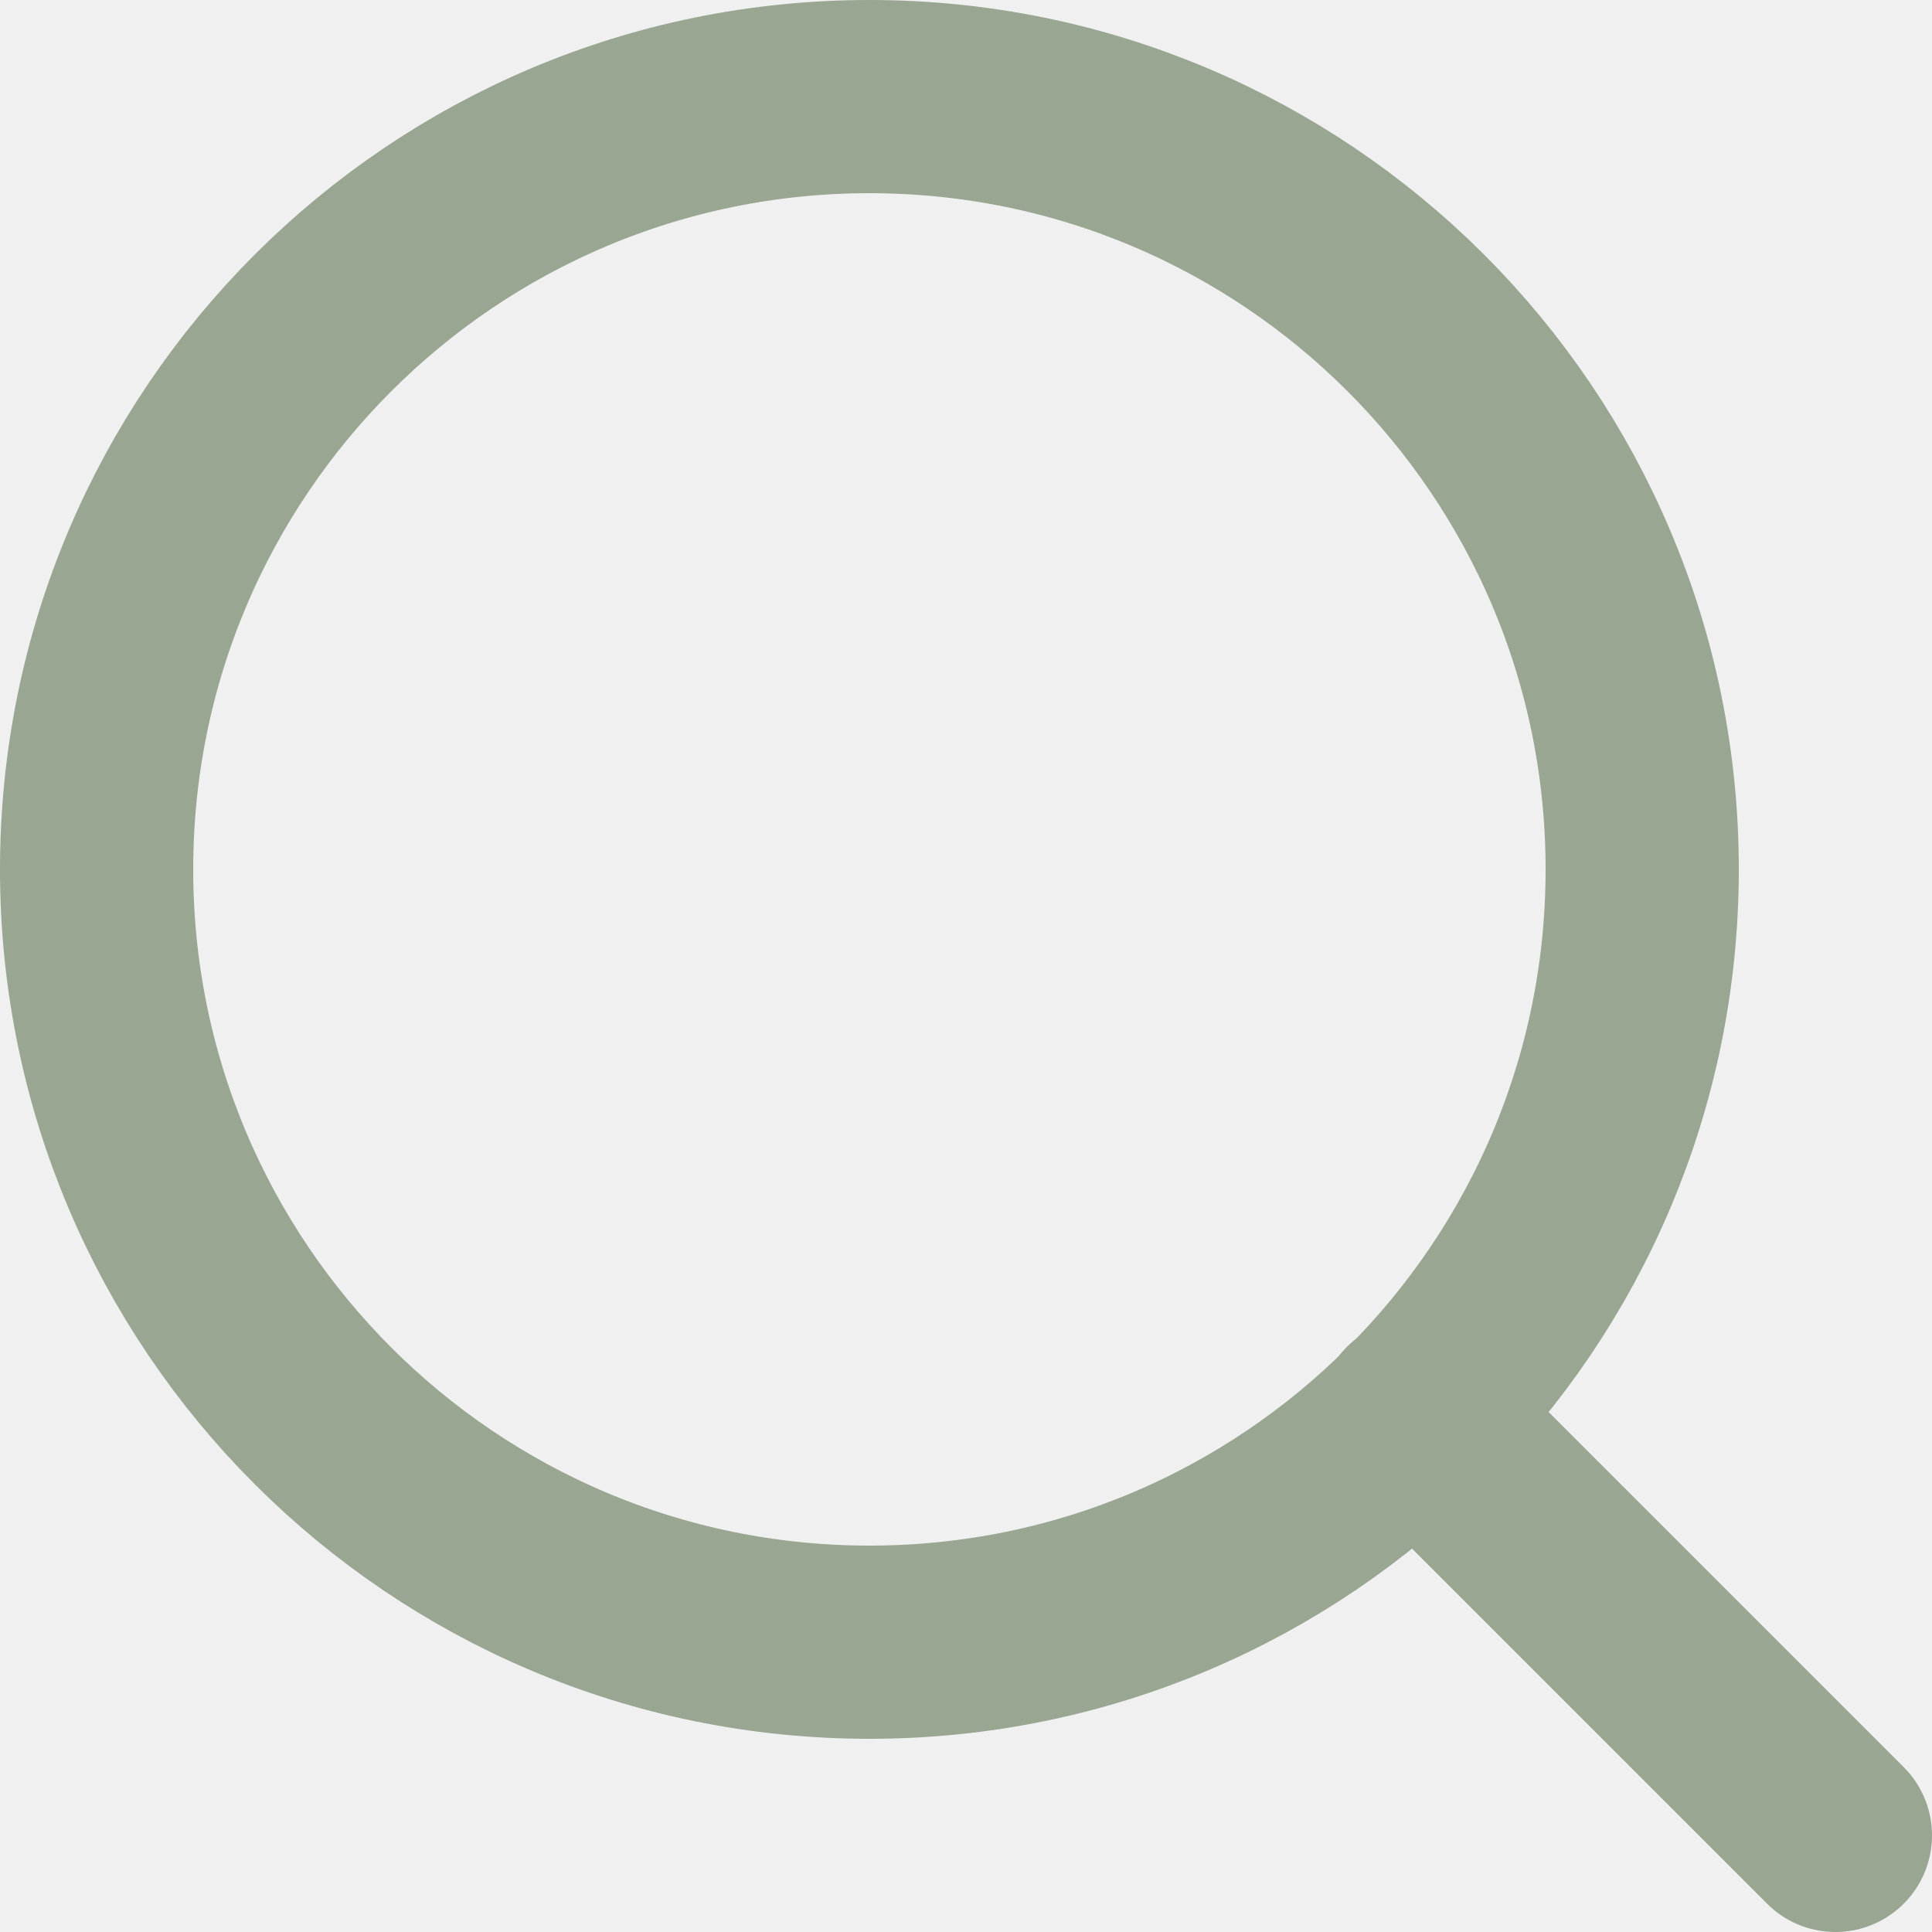
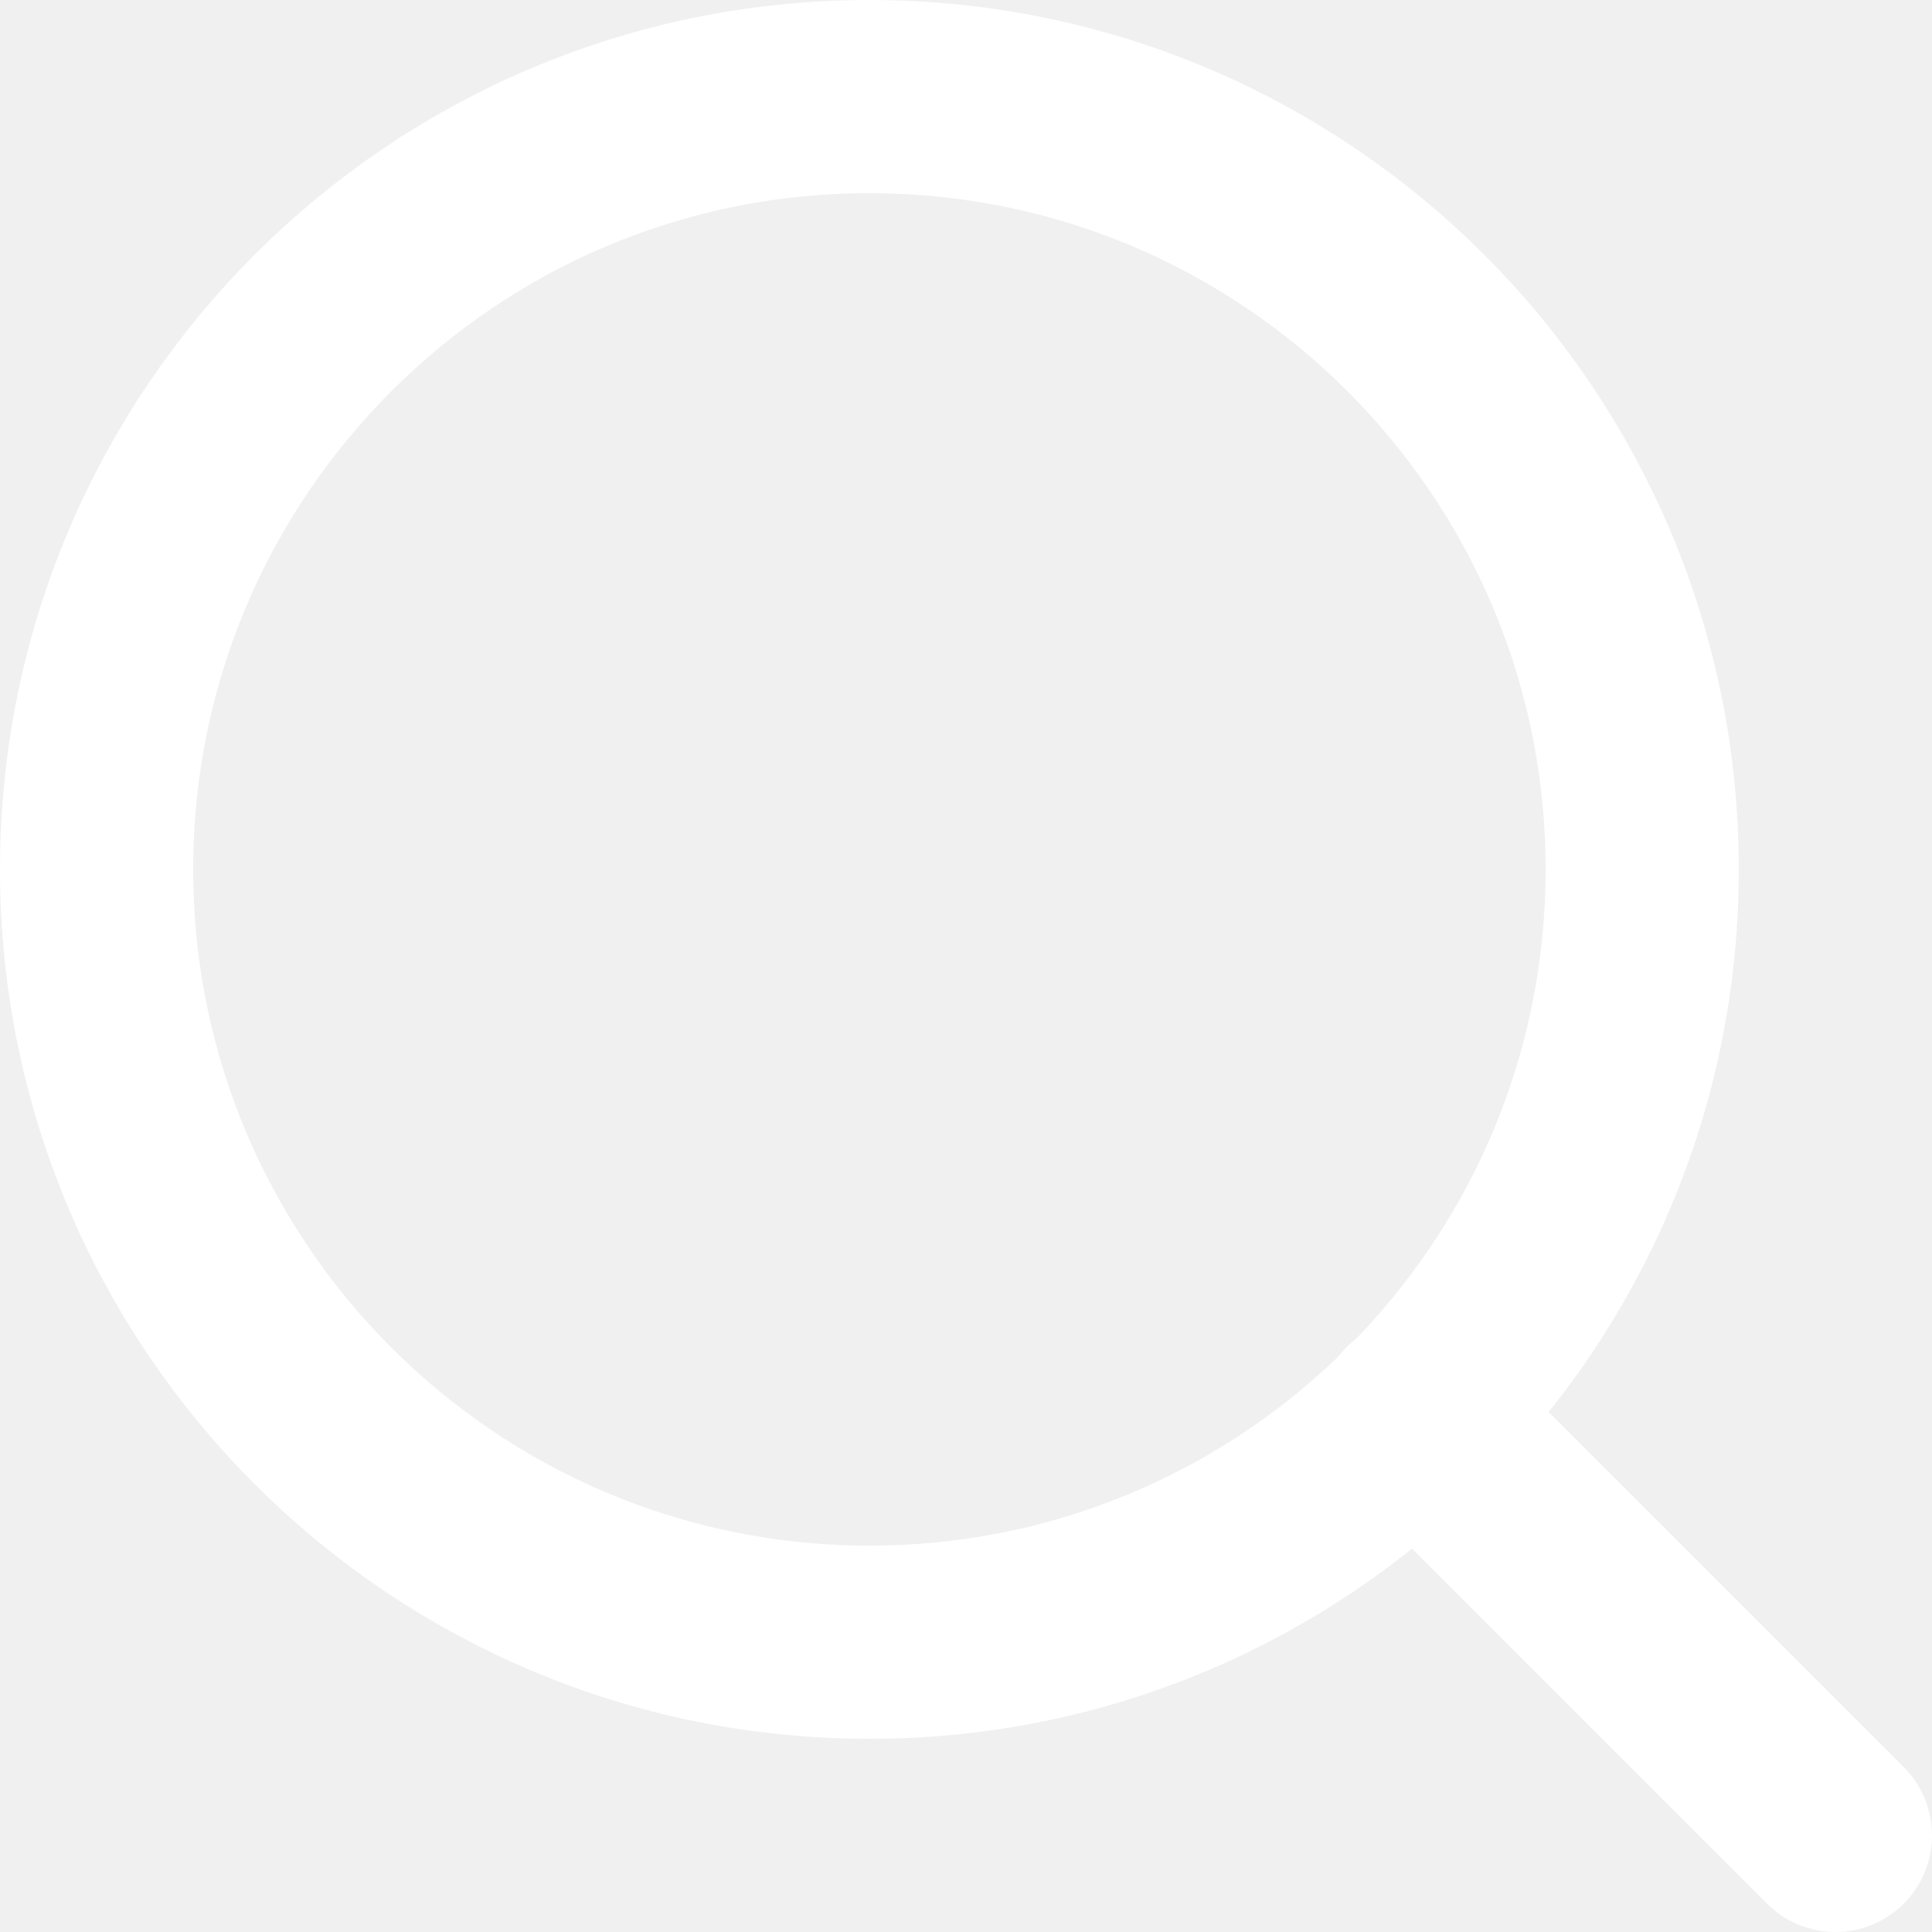
<svg xmlns="http://www.w3.org/2000/svg" width="20" height="20" viewBox="0 0 20 20" fill="none">
-   <path d="M9 17C13.418 17 17 13.418 17 9C17 4.582 13.418 1 9 1C4.582 1 1 4.582 1 9C1 13.418 4.582 17 9 17Z" stroke="#99a692" stroke-width="2" stroke-linecap="round" stroke-linejoin="round" />
-   <path d="M19 19L14.65 14.65" stroke="#99a692" stroke-width="2" stroke-linecap="round" stroke-linejoin="round" />
+   <path d="M9 17C13.418 17 17 13.418 17 9C17 4.582 13.418 1 9 1C4.582 1 1 4.582 1 9C1 13.418 4.582 17 9 17Z" stroke="white" stroke-width="2" stroke-linecap="round" stroke-linejoin="round" />
+   <path d="M19 19L14.65 14.65" stroke="white" stroke-width="2" stroke-linecap="round" stroke-linejoin="round" />
</svg>
